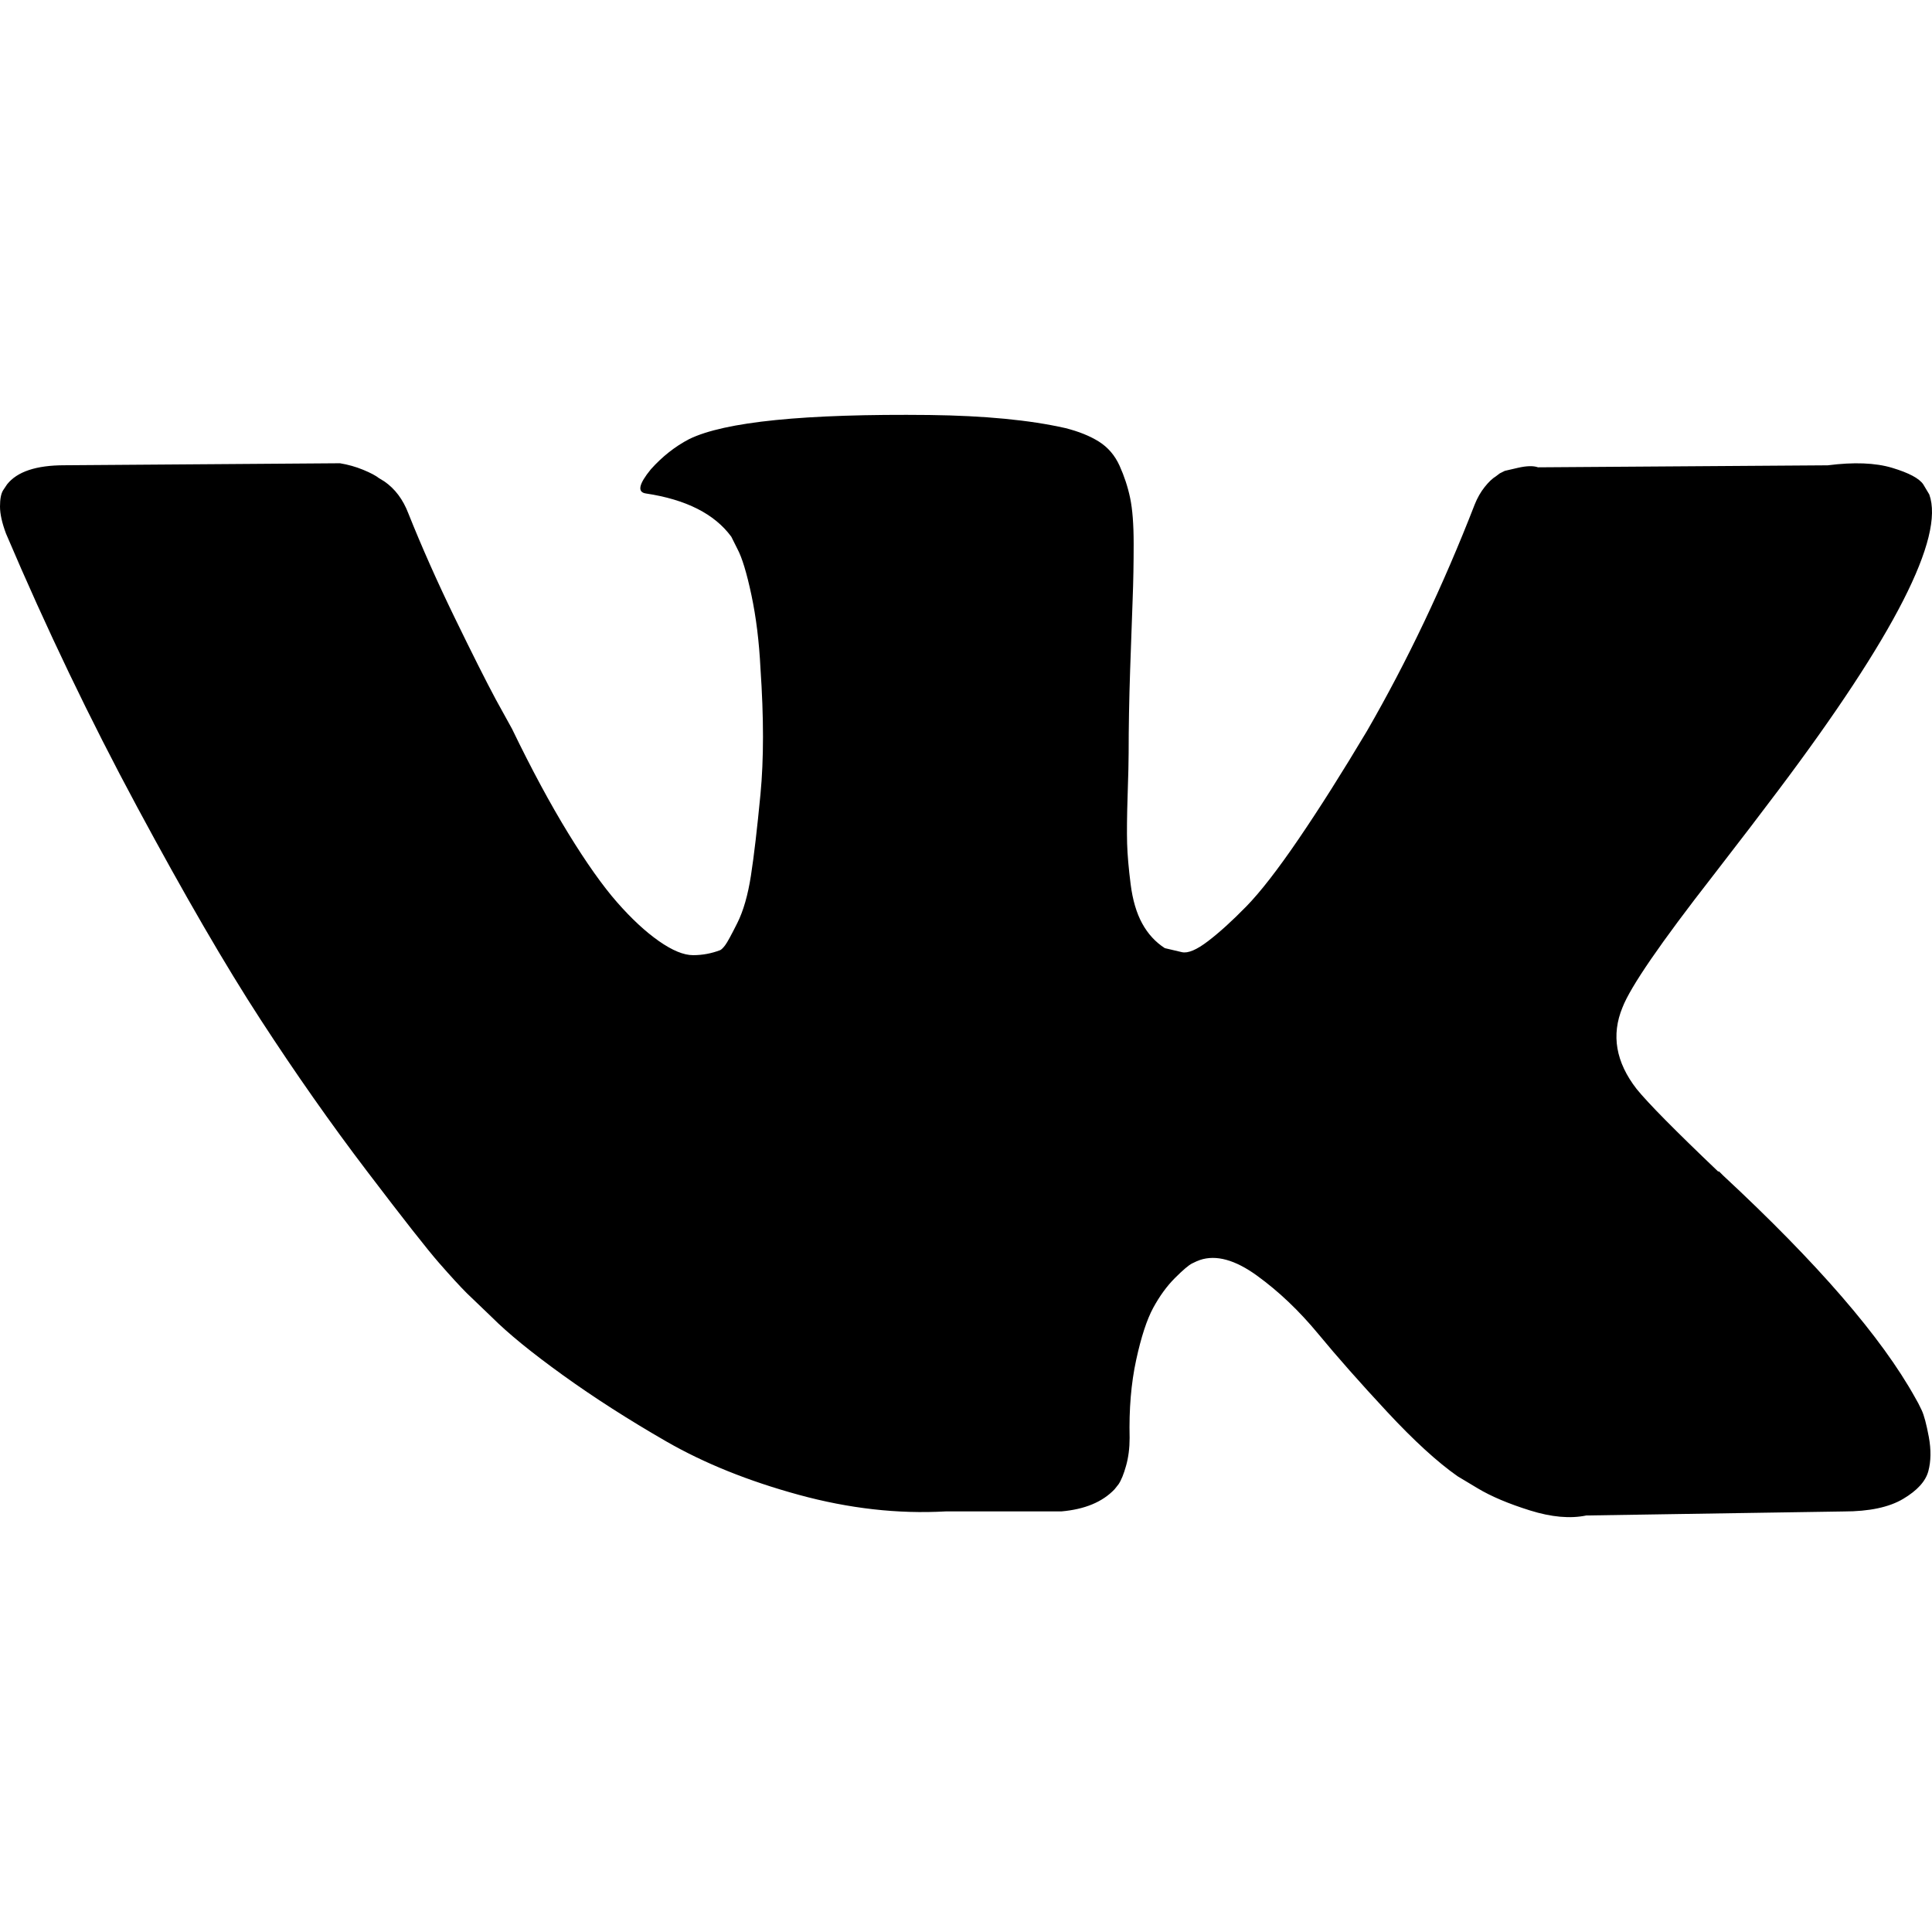
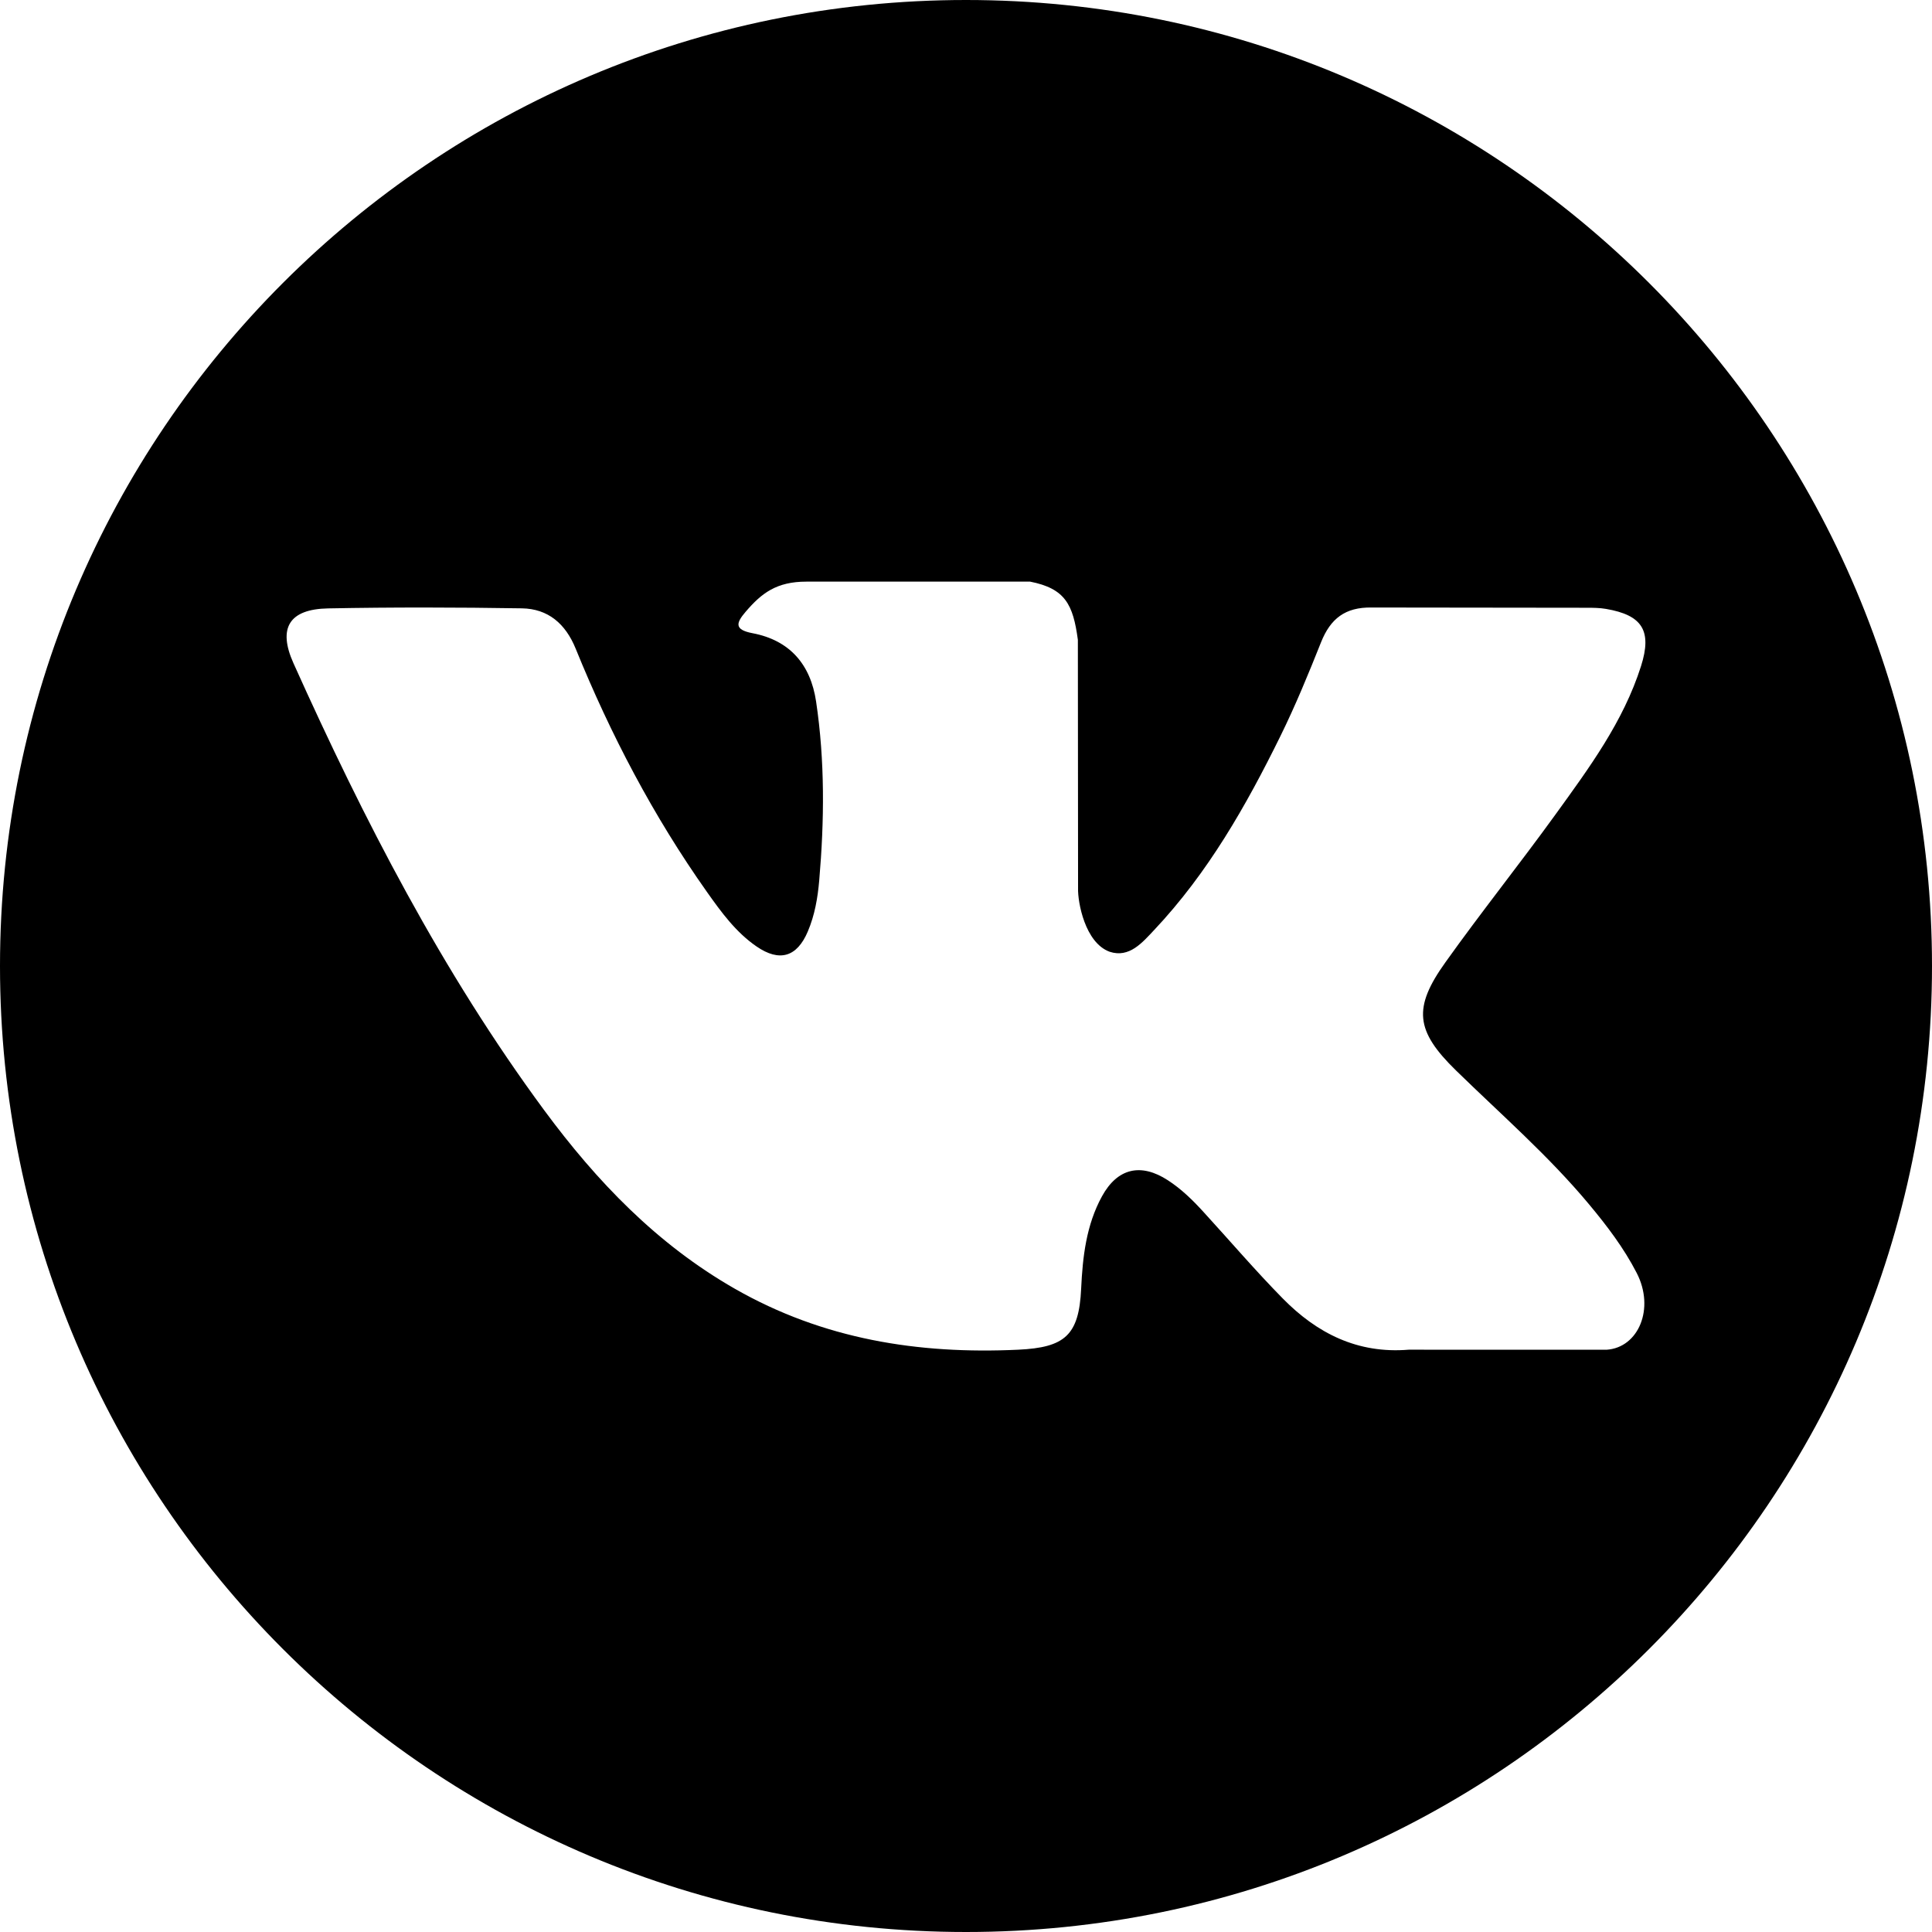
- <svg xmlns="http://www.w3.org/2000/svg" version="1.1" id="Capa_1" x="0px" y="0px" width="548.358px" height="548.358px" viewBox="0 0 548.358 548.358" style="enable-background:new 0 0 548.358 548.358;" xml:space="preserve">
+ <svg xmlns="http://www.w3.org/2000/svg" version="1.1" id="Capa_1" x="0px" y="0px" width="512px" height="512px" viewBox="0 0 97.75 97.75" style="enable-background:new 0 0 97.75 97.75;" xml:space="preserve">
  <g>
-     <path d="M545.451,400.298c-0.664-1.431-1.283-2.618-1.858-3.569c-9.514-17.135-27.695-38.167-54.532-63.102l-0.567-0.571   l-0.284-0.28l-0.287-0.287h-0.288c-12.18-11.611-19.893-19.418-23.123-23.415c-5.91-7.614-7.234-15.321-4.004-23.13   c2.282-5.9,10.854-18.36,25.696-37.397c7.807-10.089,13.99-18.175,18.556-24.267c32.931-43.78,47.208-71.756,42.828-83.939   l-1.701-2.847c-1.143-1.714-4.093-3.282-8.846-4.712c-4.764-1.427-10.853-1.663-18.278-0.712l-82.224,0.568   c-1.332-0.472-3.234-0.428-5.712,0.144c-2.475,0.572-3.713,0.859-3.713,0.859l-1.431,0.715l-1.136,0.859   c-0.952,0.568-1.999,1.567-3.142,2.995c-1.137,1.423-2.088,3.093-2.848,4.996c-8.952,23.031-19.13,44.444-30.553,64.238   c-7.043,11.803-13.511,22.032-19.418,30.693c-5.899,8.658-10.848,15.037-14.842,19.126c-4,4.093-7.61,7.372-10.852,9.849   c-3.237,2.478-5.708,3.525-7.419,3.142c-1.715-0.383-3.33-0.763-4.859-1.143c-2.663-1.714-4.805-4.045-6.42-6.995   c-1.622-2.95-2.714-6.663-3.285-11.136c-0.568-4.476-0.904-8.326-1-11.563c-0.089-3.233-0.048-7.806,0.145-13.706   c0.198-5.903,0.287-9.897,0.287-11.991c0-7.234,0.141-15.085,0.424-23.555c0.288-8.47,0.521-15.181,0.716-20.125   c0.194-4.949,0.284-10.185,0.284-15.705s-0.336-9.849-1-12.991c-0.656-3.138-1.663-6.184-2.99-9.137   c-1.335-2.95-3.289-5.232-5.853-6.852c-2.569-1.618-5.763-2.902-9.564-3.856c-10.089-2.283-22.936-3.518-38.547-3.71   c-35.401-0.38-58.148,1.906-68.236,6.855c-3.997,2.091-7.614,4.948-10.848,8.562c-3.427,4.189-3.905,6.475-1.431,6.851   c11.422,1.711,19.508,5.804,24.267,12.275l1.715,3.429c1.334,2.474,2.666,6.854,3.999,13.134c1.331,6.28,2.19,13.227,2.568,20.837   c0.95,13.897,0.95,25.793,0,35.689c-0.953,9.9-1.853,17.607-2.712,23.127c-0.859,5.52-2.143,9.993-3.855,13.418   c-1.715,3.426-2.856,5.52-3.428,6.28c-0.571,0.76-1.047,1.239-1.425,1.427c-2.474,0.948-5.047,1.431-7.71,1.431   c-2.667,0-5.901-1.334-9.707-4c-3.805-2.666-7.754-6.328-11.847-10.992c-4.093-4.665-8.709-11.184-13.85-19.558   c-5.137-8.374-10.467-18.271-15.987-29.691l-4.567-8.282c-2.855-5.328-6.755-13.086-11.704-23.267   c-4.952-10.185-9.329-20.037-13.134-29.554c-1.521-3.997-3.806-7.04-6.851-9.134l-1.429-0.859c-0.95-0.76-2.475-1.567-4.567-2.427   c-2.095-0.859-4.281-1.475-6.567-1.854l-78.229,0.568c-7.994,0-13.418,1.811-16.274,5.428l-1.143,1.711   C0.288,140.146,0,141.668,0,143.763c0,2.094,0.571,4.664,1.714,7.707c11.42,26.84,23.839,52.725,37.257,77.659   c13.418,24.934,25.078,45.019,34.973,60.237c9.897,15.229,19.985,29.602,30.264,43.112c10.279,13.515,17.083,22.176,20.412,25.981   c3.333,3.812,5.951,6.662,7.854,8.565l7.139,6.851c4.568,4.569,11.276,10.041,20.127,16.416   c8.853,6.379,18.654,12.659,29.408,18.85c10.756,6.181,23.269,11.225,37.546,15.126c14.275,3.905,28.169,5.472,41.684,4.716h32.834   c6.659-0.575,11.704-2.669,15.133-6.283l1.136-1.431c0.764-1.136,1.479-2.901,2.139-5.276c0.668-2.379,1-5,1-7.851   c-0.195-8.183,0.428-15.558,1.852-22.124c1.423-6.564,3.045-11.513,4.859-14.846c1.813-3.33,3.859-6.14,6.136-8.418   c2.282-2.283,3.908-3.666,4.862-4.142c0.948-0.479,1.705-0.804,2.276-0.999c4.568-1.522,9.944-0.048,16.136,4.429   c6.187,4.473,11.99,9.996,17.418,16.56c5.425,6.57,11.943,13.941,19.555,22.124c7.617,8.186,14.277,14.271,19.985,18.274   l5.708,3.426c3.812,2.286,8.761,4.38,14.853,6.283c6.081,1.902,11.409,2.378,15.984,1.427l73.087-1.14   c7.229,0,12.854-1.197,16.844-3.572c3.998-2.379,6.373-5,7.139-7.851c0.764-2.854,0.805-6.092,0.145-9.712   C546.782,404.25,546.115,401.725,545.451,400.298z" />
+     <path d="M48.875,0C21.883,0,0,21.882,0,48.875S21.883,97.75,48.875,97.75S97.75,75.868,97.75,48.875S75.867,0,48.875,0z    M73.667,54.161c2.278,2.225,4.688,4.319,6.733,6.774c0.906,1.086,1.76,2.209,2.41,3.472c0.928,1.801,0.09,3.776-1.522,3.883   l-10.013-0.002c-2.586,0.214-4.644-0.829-6.379-2.597c-1.385-1.409-2.67-2.914-4.004-4.371c-0.545-0.598-1.119-1.161-1.803-1.604   c-1.365-0.888-2.551-0.616-3.333,0.81c-0.797,1.451-0.979,3.059-1.055,4.674c-0.109,2.361-0.821,2.978-3.19,3.089   c-5.062,0.237-9.865-0.531-14.329-3.083c-3.938-2.251-6.986-5.428-9.642-9.025c-5.172-7.012-9.133-14.708-12.692-22.625   c-0.801-1.783-0.215-2.737,1.752-2.774c3.268-0.063,6.536-0.055,9.804-0.003c1.33,0.021,2.21,0.782,2.721,2.037   c1.766,4.345,3.931,8.479,6.644,12.313c0.723,1.021,1.461,2.039,2.512,2.76c1.16,0.796,2.044,0.533,2.591-0.762   c0.35-0.823,0.501-1.703,0.577-2.585c0.26-3.021,0.291-6.041-0.159-9.05c-0.28-1.883-1.339-3.099-3.216-3.455   c-0.956-0.181-0.816-0.535-0.351-1.081c0.807-0.944,1.563-1.528,3.074-1.528l11.313-0.002c1.783,0.35,2.183,1.15,2.425,2.946   l0.01,12.572c-0.021,0.695,0.349,2.755,1.597,3.21c1,0.33,1.66-0.472,2.258-1.105c2.713-2.879,4.646-6.277,6.377-9.794   c0.764-1.551,1.423-3.156,2.063-4.764c0.476-1.189,1.216-1.774,2.558-1.754l10.894,0.013c0.321,0,0.647,0.003,0.965,0.058   c1.836,0.314,2.339,1.104,1.771,2.895c-0.894,2.814-2.631,5.158-4.329,7.508c-1.82,2.516-3.761,4.944-5.563,7.471   C71.48,50.992,71.611,52.155,73.667,54.161z" />
  </g>
  <g>
</g>
  <g>
</g>
  <g>
</g>
  <g>
</g>
  <g>
</g>
  <g>
</g>
  <g>
</g>
  <g>
</g>
  <g>
</g>
  <g>
</g>
  <g>
</g>
  <g>
</g>
  <g>
</g>
  <g>
</g>
  <g>
</g>
</svg>
